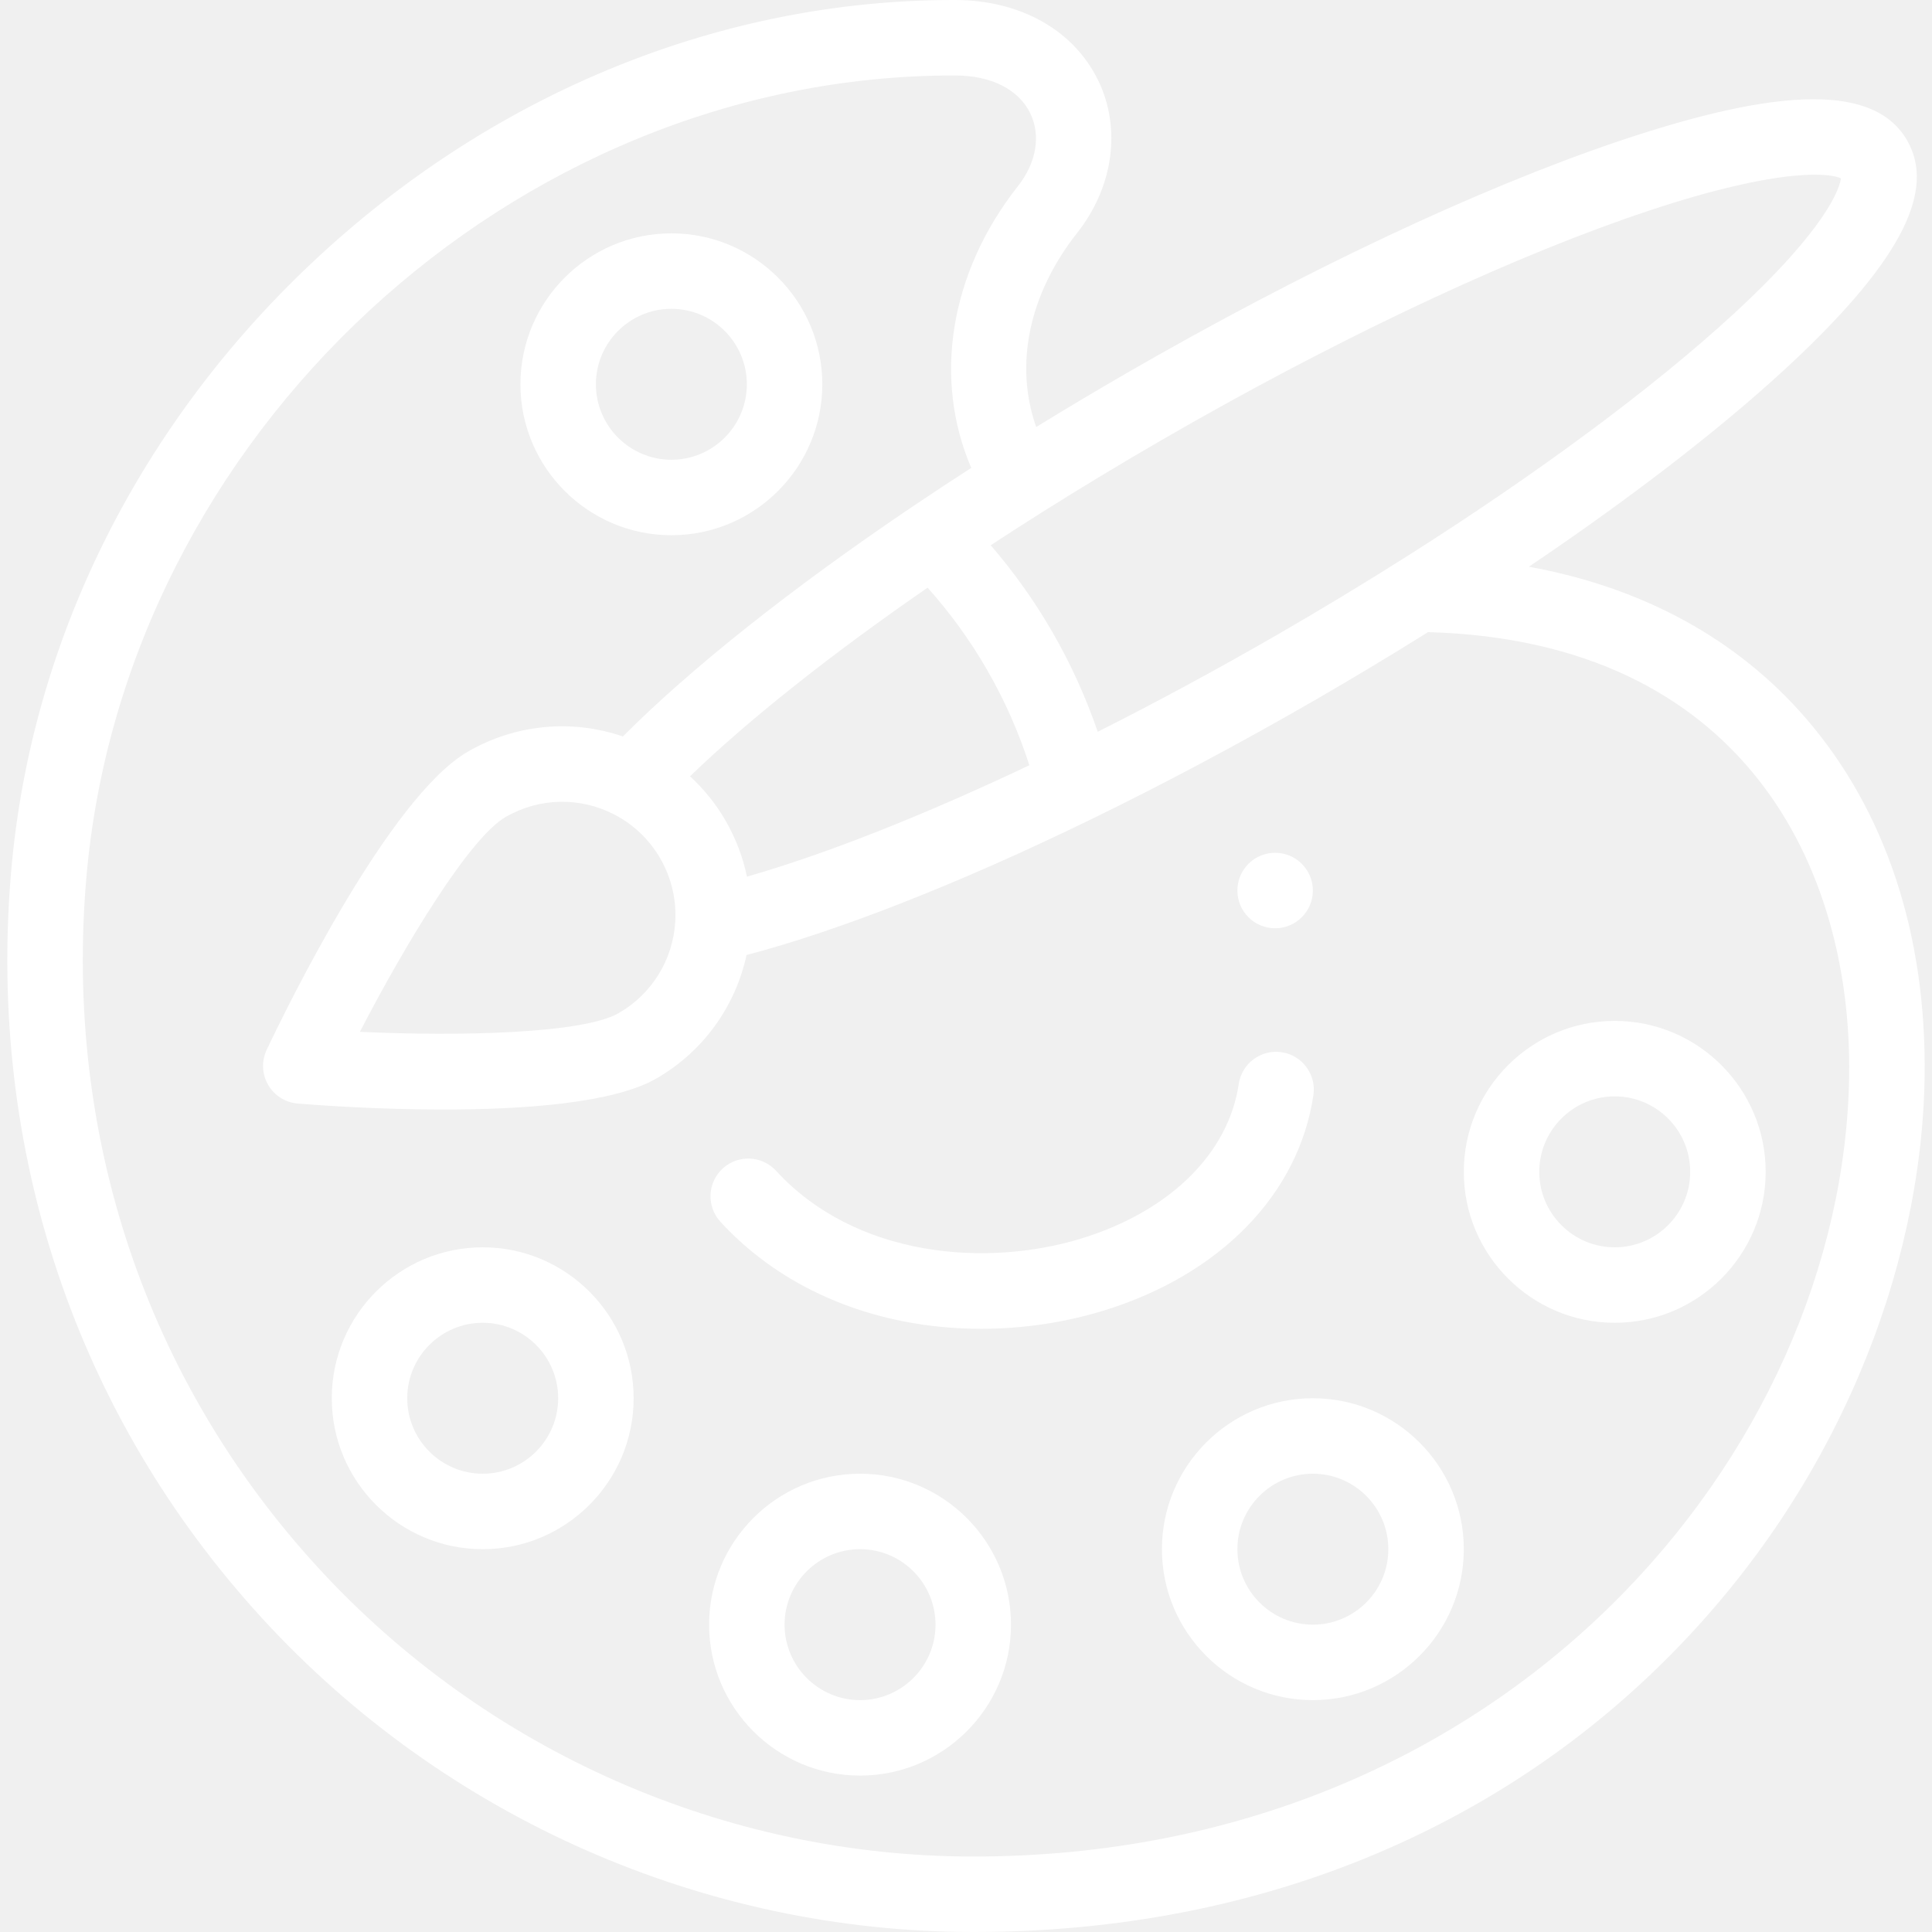
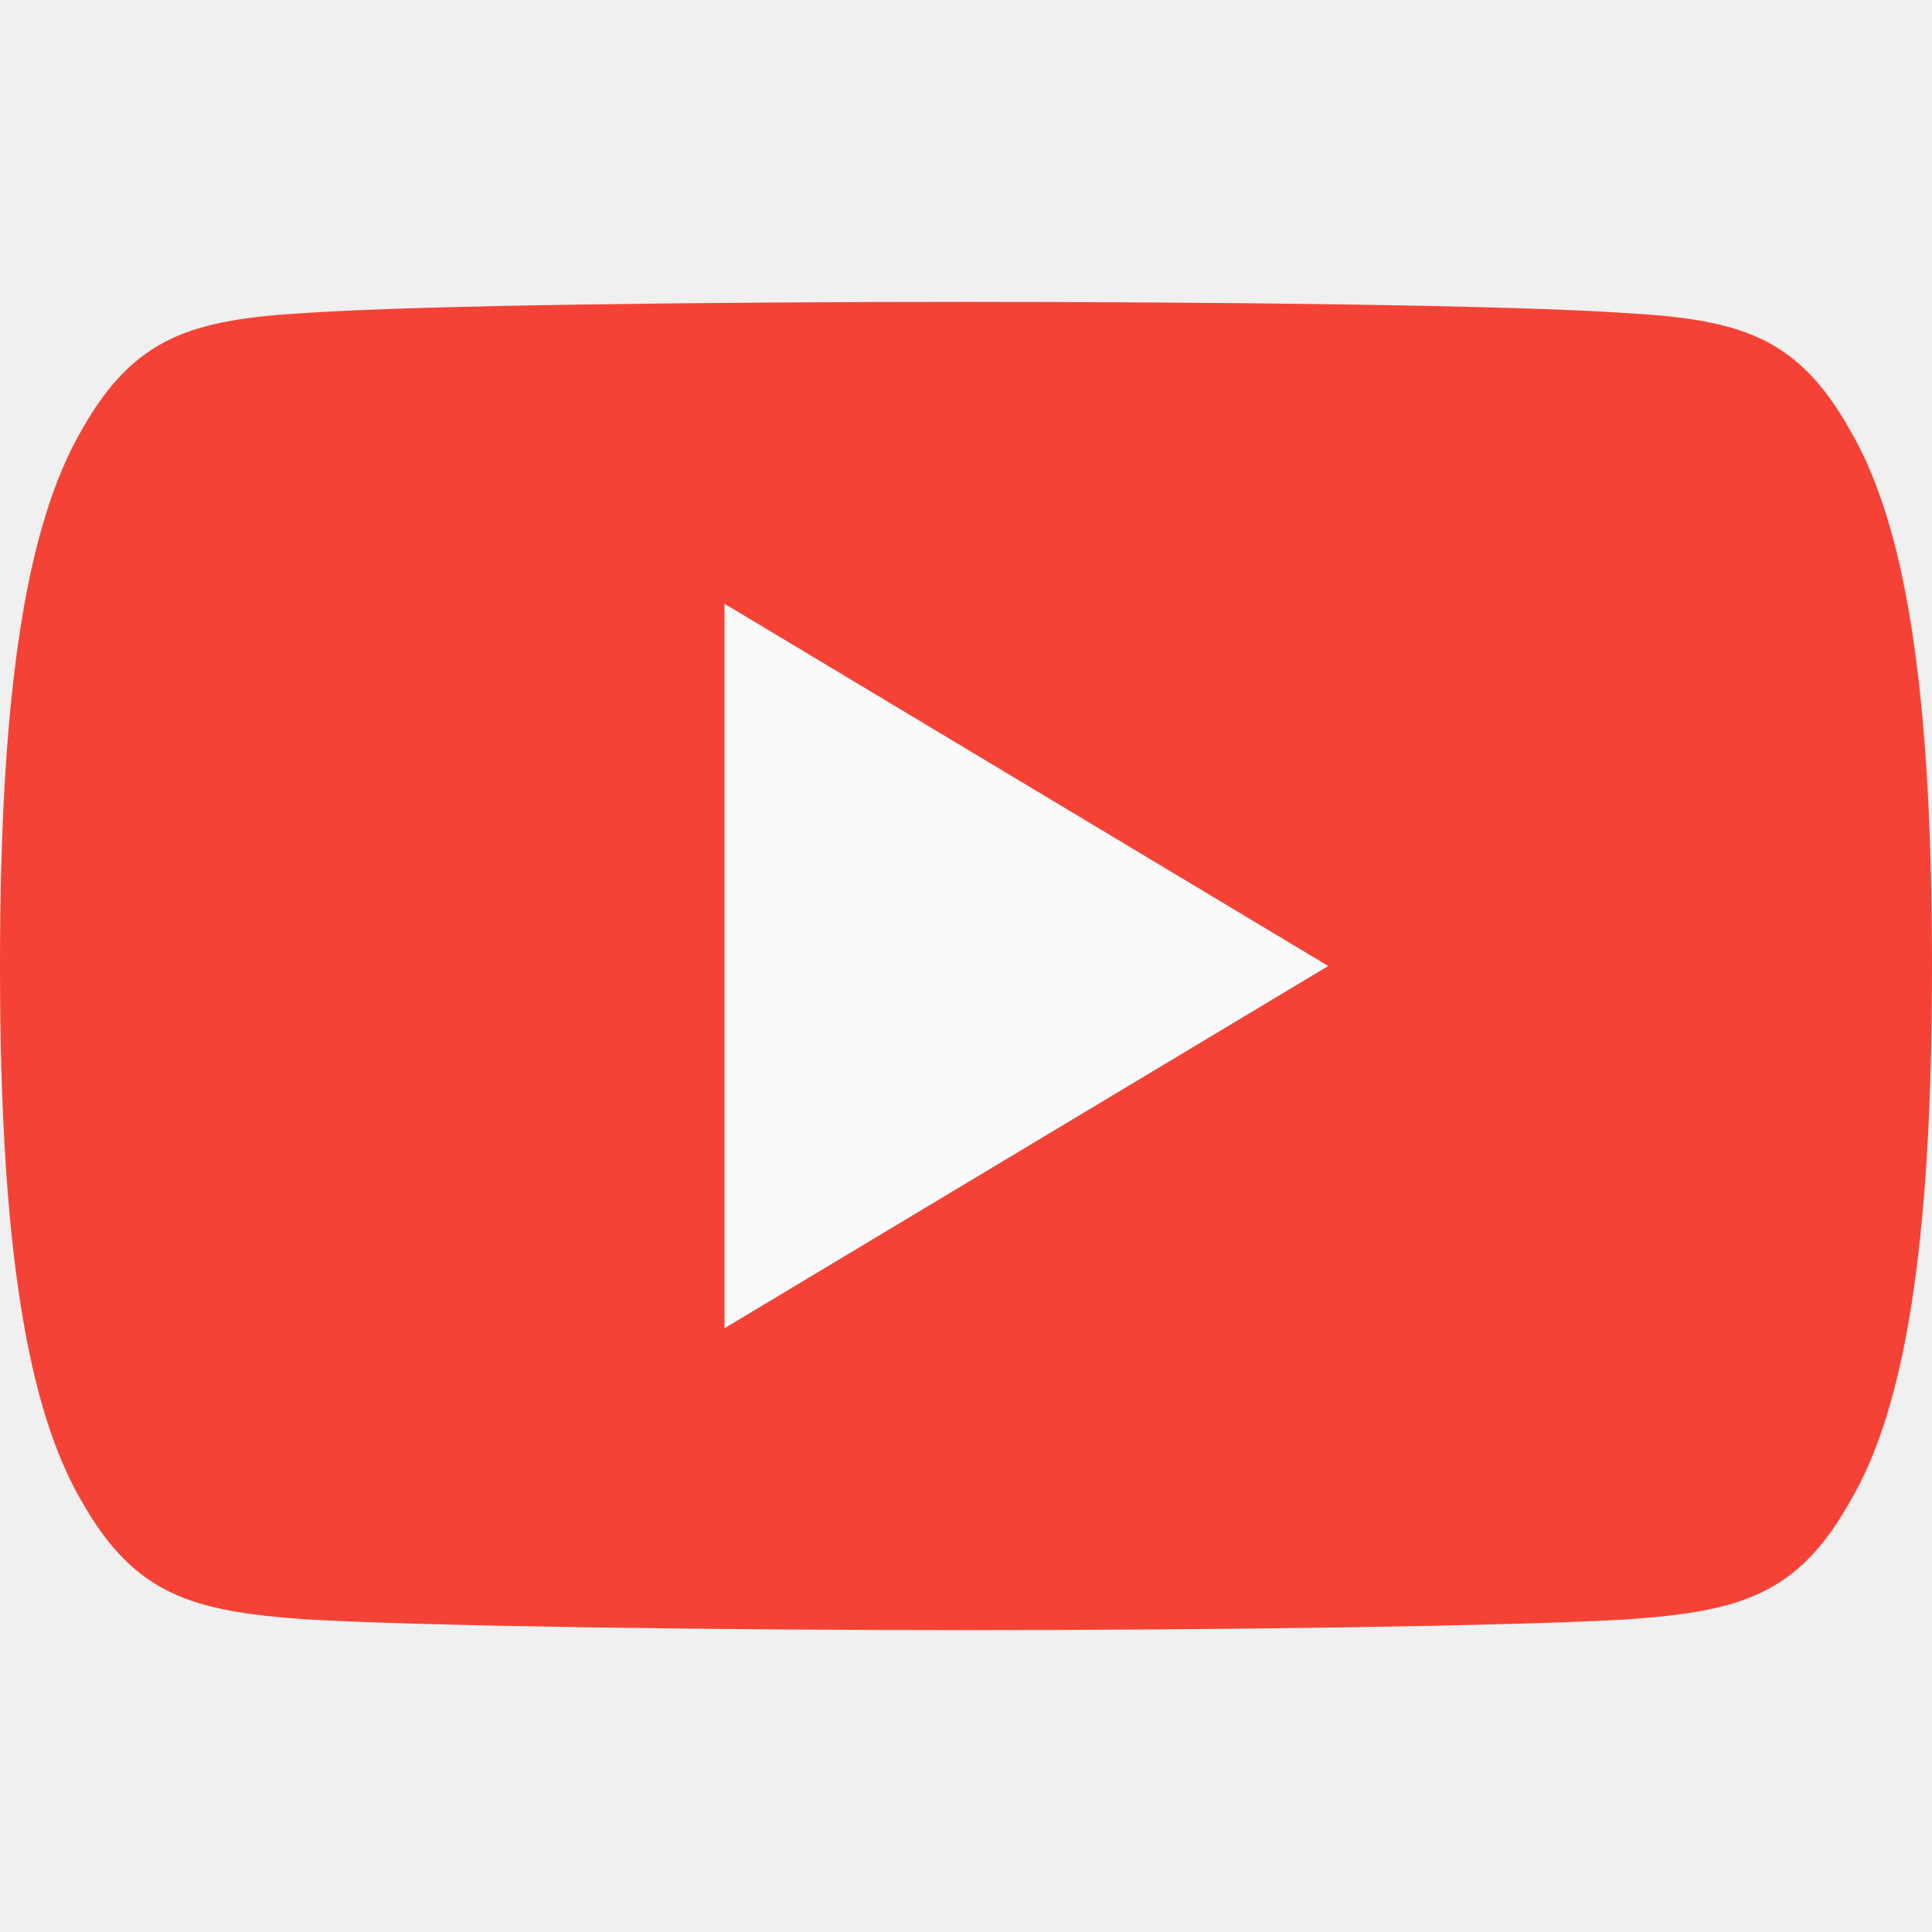
- <svg xmlns="http://www.w3.org/2000/svg" version="1.1" id="Capa_1" x="0px" y="0px" viewBox="0 0 512 512" style="enable-background:new 0 0 512 512;" xml:space="preserve" fill="#fff">
+ <svg xmlns="http://www.w3.org/2000/svg" version="1.1" id="Capa_1" x="0px" y="0px" viewBox="0 0 512 512" style="enable-background:new 0 0 512 512;" xml:space="preserve">
  <g>
-     <g>
-       <circle cx="337.921" cy="236" r="10" />
-     </g>
-   </g>
-   <g>
-     <g>
-       <path d="M339.637,278.848c-5.459-0.811-10.548,2.964-11.357,8.427c-2.733,18.455-18.333,33.761-41.729,40.945    c-25.007,7.679-59.718,5.105-80.893-17.954c-3.736-4.068-10.062-4.336-14.129-0.602c-4.068,3.736-4.337,10.062-0.602,14.129    c12.258,13.349,28.907,22.447,48.147,26.31c6.794,1.364,13.842,2.041,20.936,2.041c10.958,0,22.024-1.615,32.412-4.805    c30.95-9.503,51.751-30.861,55.642-57.134C348.873,284.742,345.1,279.657,339.637,278.848z" />
-     </g>
-   </g>
-   <g>
-     <g>
-       <path d="M478.626,190.411c-18.176-21.071-43.262-34.733-73.458-40.22c28.91-19.51,53.846-38.926,71.626-55.868    c27.109-25.831,36.199-43.983,28.609-57.122c-8.446-14.634-32.827-14.533-76.733,0.321    c-37.097,12.55-83.311,34.347-130.127,61.377c-8.087,4.668-16.098,9.448-23.936,14.265c-5.813-16.417-1.979-35.17,10.847-51.431    c9.607-12.18,11.752-27.65,5.599-40.375C284.603,8.021,270.447,0.036,253.162,0h-0.47c-61.006,0-120.677,24.071-168.02,67.779    C37.27,111.541,8.25,169.473,2.958,230.902c-6.367,73.98,17.281,144.314,66.586,198.045C117.978,481.729,186.643,512,257.932,512    c38.38,0,74.41-7.022,107.087-20.873c29.88-12.665,56.414-30.749,78.866-53.752c20.817-21.329,37.23-45.882,48.783-72.979    c10.994-25.784,17-53.108,17.372-79.017C510.581,247.701,499.718,214.862,478.626,190.411z M275.776,135.988    c10.584-6.675,21.607-13.326,32.766-19.768c43.286-24.992,86.39-45.577,121.373-57.964c38.51-13.635,54.277-12.745,57.953-10.985    c-0.318,2.327-3.208,12.68-28.479,35.952c-21.102,19.433-51.917,42.286-86.768,64.349c-11.017,6.977-22.483,13.911-34.078,20.607    c-15.985,9.226-31.958,17.853-47.635,25.752c-3.128-9.129-7.137-17.988-12.016-26.44c-4.729-8.191-10.214-15.881-16.345-22.996    C266.886,141.651,271.301,138.807,275.776,135.988z M272.79,202.802c-28.237,13.391-54.147,23.6-74.838,29.522    c-1.077-5.173-2.971-10.173-5.658-14.831c-2.547-4.415-5.742-8.362-9.435-11.766c15.49-14.949,37.292-32.269,62.964-49.988    c5.96,6.661,11.244,13.947,15.749,21.75C266.231,185.559,269.981,194.047,272.79,202.802z M490.042,285.092    C488.616,384.6,399.469,492,257.932,492c-65.702,0-128.995-27.91-173.651-76.574c-45.473-49.554-67.276-114.477-61.396-182.808    C32.984,115.38,136.075,20,252.692,20h0.449c9.567,0.02,16.823,3.688,19.906,10.065c2.835,5.862,1.603,13.07-3.297,19.282    c-18.023,22.85-22.543,50.953-12.36,74.648c-5.361,3.454-10.63,6.923-15.721,10.364c-0.024,0.016-0.048,0.032-0.071,0.048    c-31.799,21.457-58.651,42.8-76.517,60.761c-13.55-4.631-28.438-3.281-41.092,4.023c-20.776,12.001-48.056,67.926-53.313,79.015    c-1.408,2.968-1.267,6.439,0.375,9.284c1.643,2.845,4.578,4.702,7.852,4.968c5.527,0.448,21.222,1.58,38.691,1.58    c21.198,0,45.006-1.668,56.396-8.247c12.338-7.122,20.89-19.022,23.852-32.702c24.523-6.437,56.564-19.03,91.266-35.937    c19.443-9.463,39.439-20.112,59.435-31.652c10.143-5.858,20.171-11.897,29.917-17.988c0.059,0.003,0.116,0.012,0.175,0.014    C461.984,169.916,490.835,229.824,490.042,285.092z M178.942,244.37c-0.64,10.057-6.228,19.065-14.952,24.101    c-9.457,5.463-41.945,6.199-68.62,4.979c12.275-23.704,29.154-51.47,38.621-56.938c8.938-5.16,19.744-5.386,28.912-0.603    c5.039,2.624,9.211,6.627,12.067,11.578C177.941,232.637,179.314,238.475,178.942,244.37z" />
-     </g>
-   </g>
-   <g>
-     <g>
-       <path d="M177.922,61.84c-22.056,0-40,17.944-40,40c0,22.056,17.944,40,40,40c22.056,0,40-17.944,40-40    C217.922,79.784,199.978,61.84,177.922,61.84z M177.922,121.84c-11.028,0-20-8.972-20-20c0-11.028,8.972-20,20-20s20,8.972,20,20    C197.922,112.868,188.95,121.84,177.922,121.84z" />
-     </g>
-   </g>
-   <g>
-     <g>
-       <path d="M127.922,330.55c-22.056,0-40,17.944-40,40c0,22.056,17.944,40,40,40c22.056,0,40-17.944,40-40    C167.922,348.494,149.978,330.55,127.922,330.55z M127.922,390.55c-11.028,0-20-8.972-20-20s8.972-20,20-20s20,8.972,20,20    S138.95,390.55,127.922,390.55z" />
-     </g>
-   </g>
-   <g>
-     <g>
-       <path d="M227.922,390.55c-22.056,0-40,17.944-40,40c0,22.056,17.944,40,40,40c22.056,0,40-17.944,40-40    C267.922,408.494,249.978,390.55,227.922,390.55z M227.922,450.55c-11.028,0-20-8.972-20-20s8.972-20,20-20s20,8.972,20,20    S238.95,450.55,227.922,450.55z" />
-     </g>
-   </g>
-   <g>
-     <g>
-       <path d="M347.922,370.55c-22.056,0-40,17.944-40,40c0,22.056,17.944,40,40,40c22.056,0,40-17.944,40-40    C387.922,388.494,369.978,370.55,347.922,370.55z M347.922,430.55c-11.028,0-20-8.972-20-20s8.972-20,20-20s20,8.972,20,20    S358.95,430.55,347.922,430.55z" />
-     </g>
-   </g>
-   <g>
-     <g>
-       <path d="M427.922,270.55c-22.056,0-40,17.944-40,40c0,22.056,17.944,40,40,40c22.056,0,40-17.944,40-40    C467.922,288.494,449.978,270.55,427.922,270.55z M427.922,330.55c-11.028,0-20-8.972-20-20s8.972-20,20-20s20,8.972,20,20    S438.95,330.55,427.922,330.55z" />
-     </g>
+     <path style="fill:#F44336;" d="M490.24,113.92c-13.888-24.704-28.96-29.248-59.648-30.976C399.936,80.864,322.848,80,256.064,80   c-66.912,0-144.032,0.864-174.656,2.912c-30.624,1.76-45.728,6.272-59.744,31.008C7.36,138.592,0,181.088,0,255.904   C0,255.968,0,256,0,256c0,0.064,0,0.096,0,0.096v0.064c0,74.496,7.36,117.312,21.664,141.728   c14.016,24.704,29.088,29.184,59.712,31.264C112.032,430.944,189.152,432,256.064,432c66.784,0,143.872-1.056,174.56-2.816   c30.688-2.08,45.76-6.56,59.648-31.264C504.704,373.504,512,330.688,512,256.192c0,0,0-0.096,0-0.16c0,0,0-0.064,0-0.096   C512,181.088,504.704,138.592,490.24,113.92z" />
+     <polygon style="fill:#FAFAFA;" points="192,352 192,160 352,256  " />
  </g>
  <g>
</g>
  <g>
</g>
  <g>
</g>
  <g>
</g>
  <g>
</g>
  <g>
</g>
  <g>
</g>
  <g>
</g>
  <g>
</g>
  <g>
</g>
  <g>
</g>
  <g>
</g>
  <g>
</g>
  <g>
</g>
  <g>
</g>
</svg>
